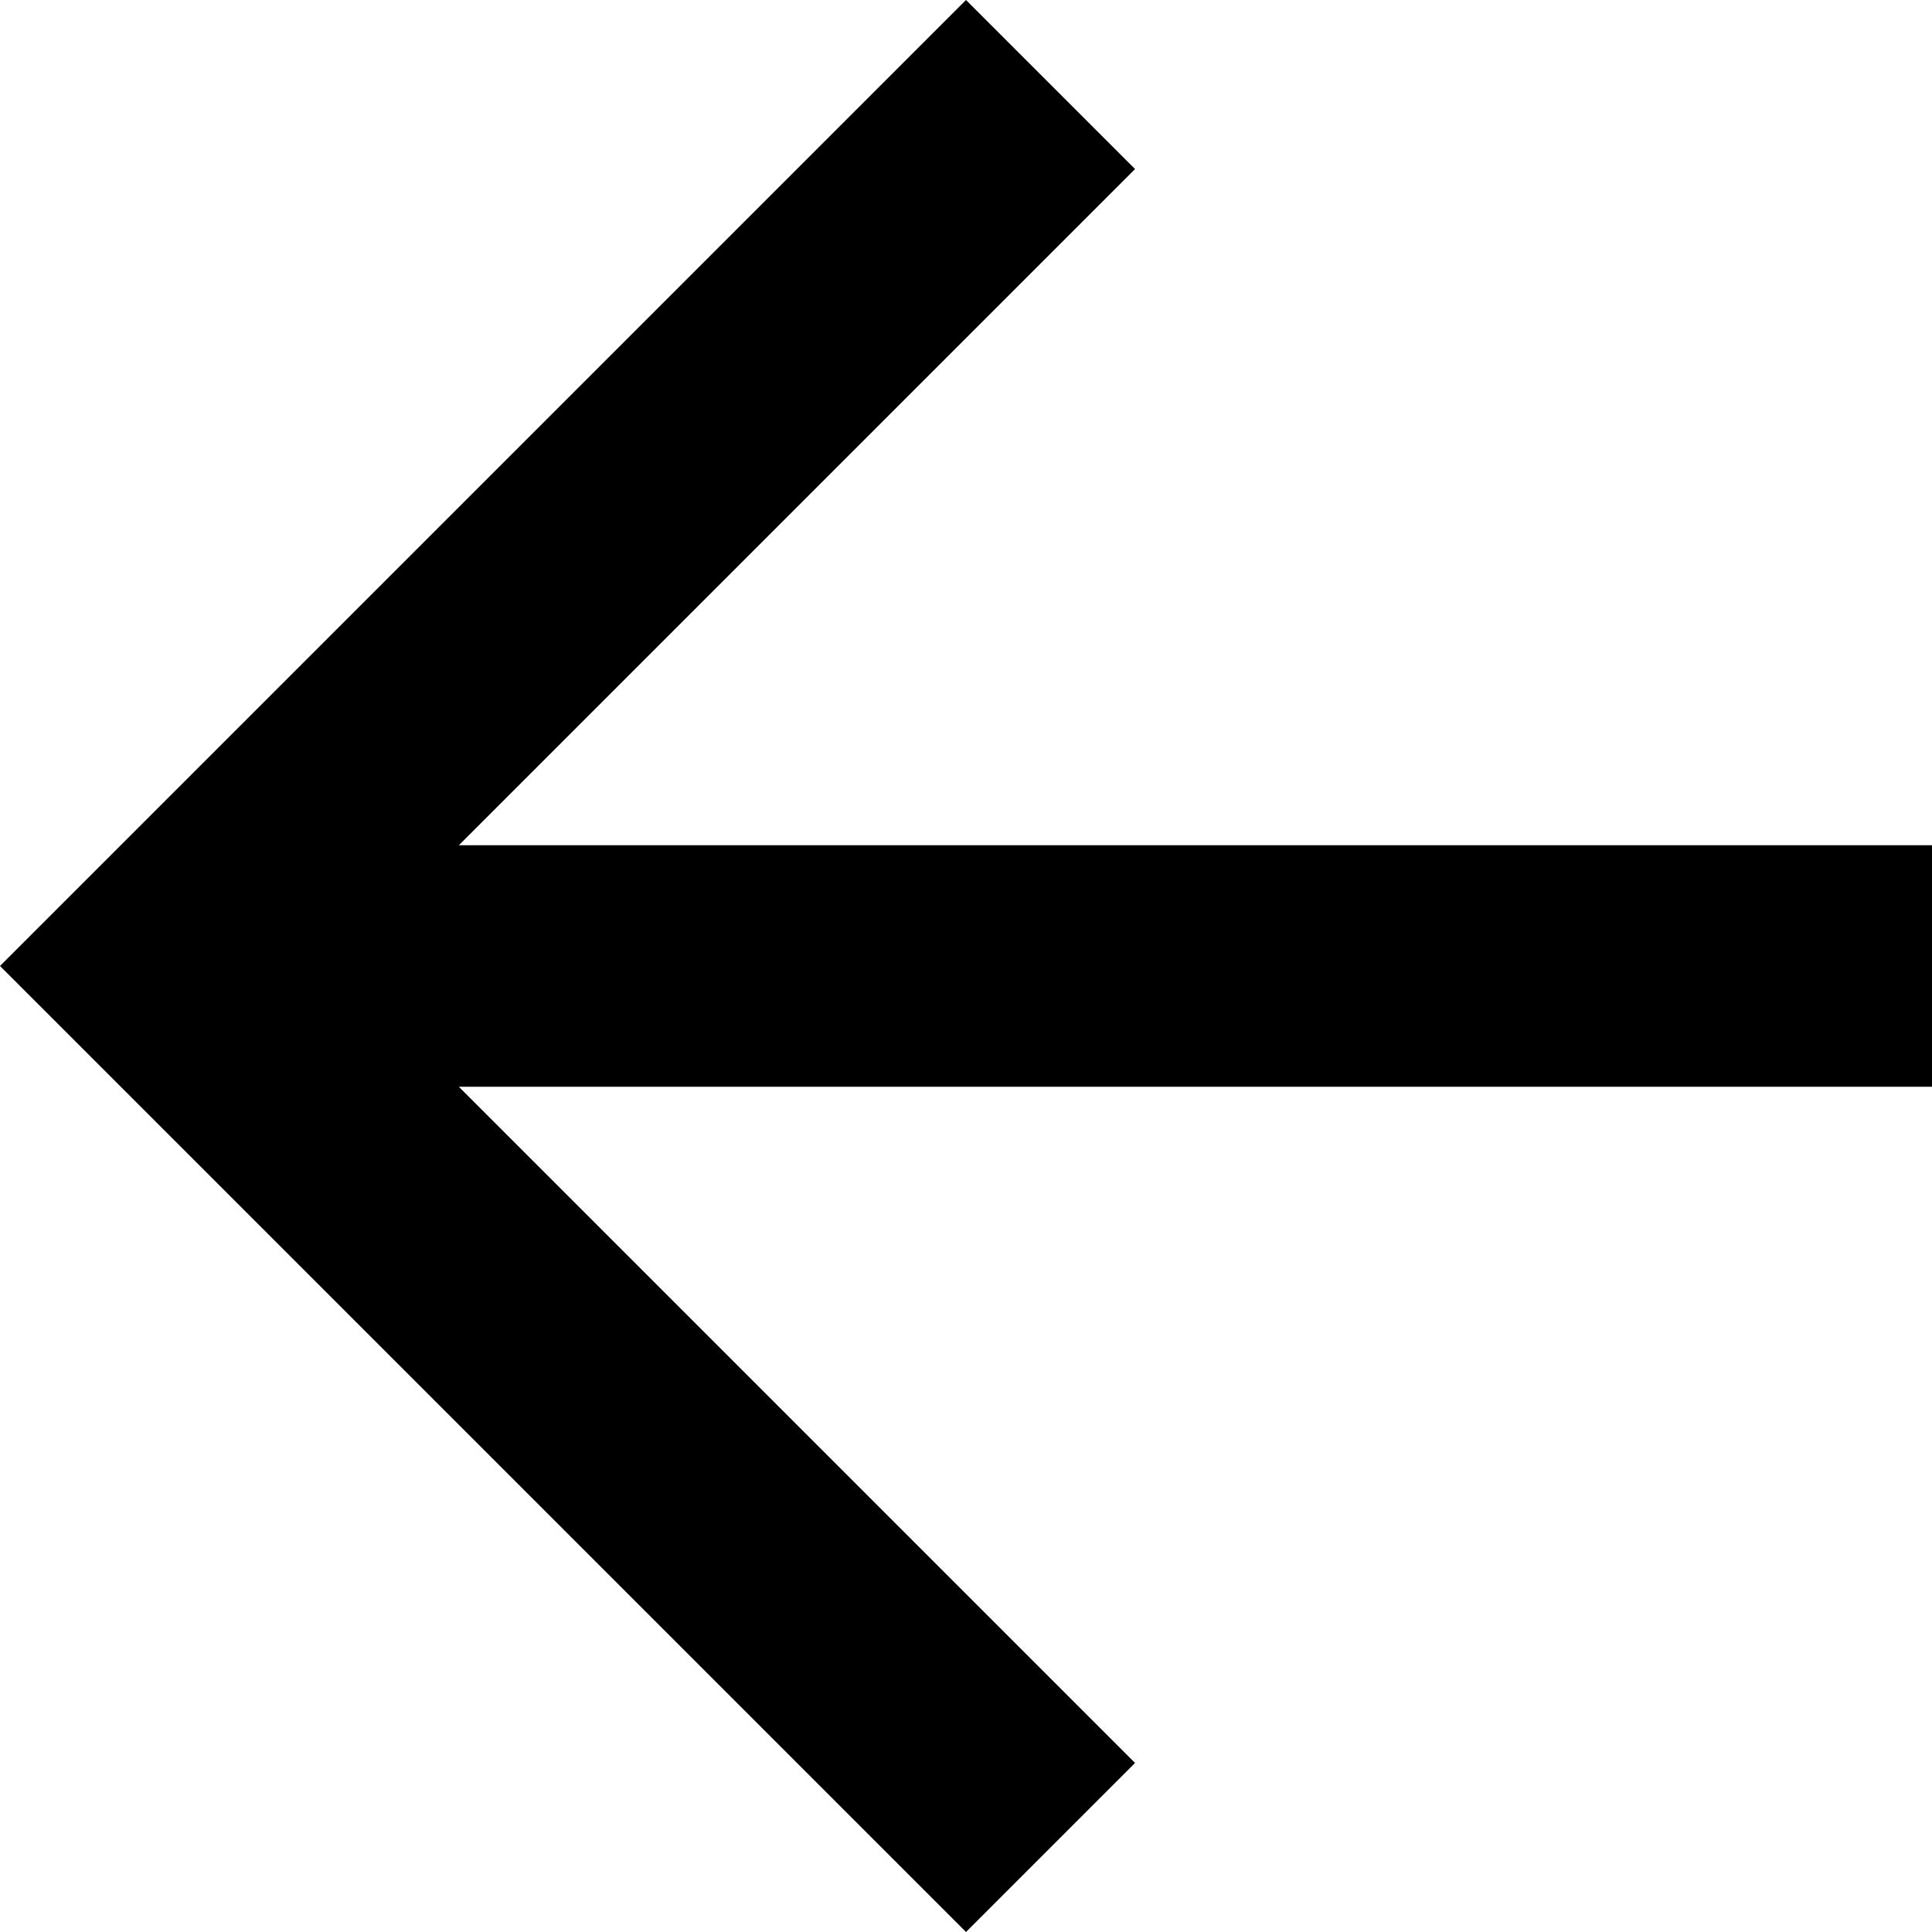
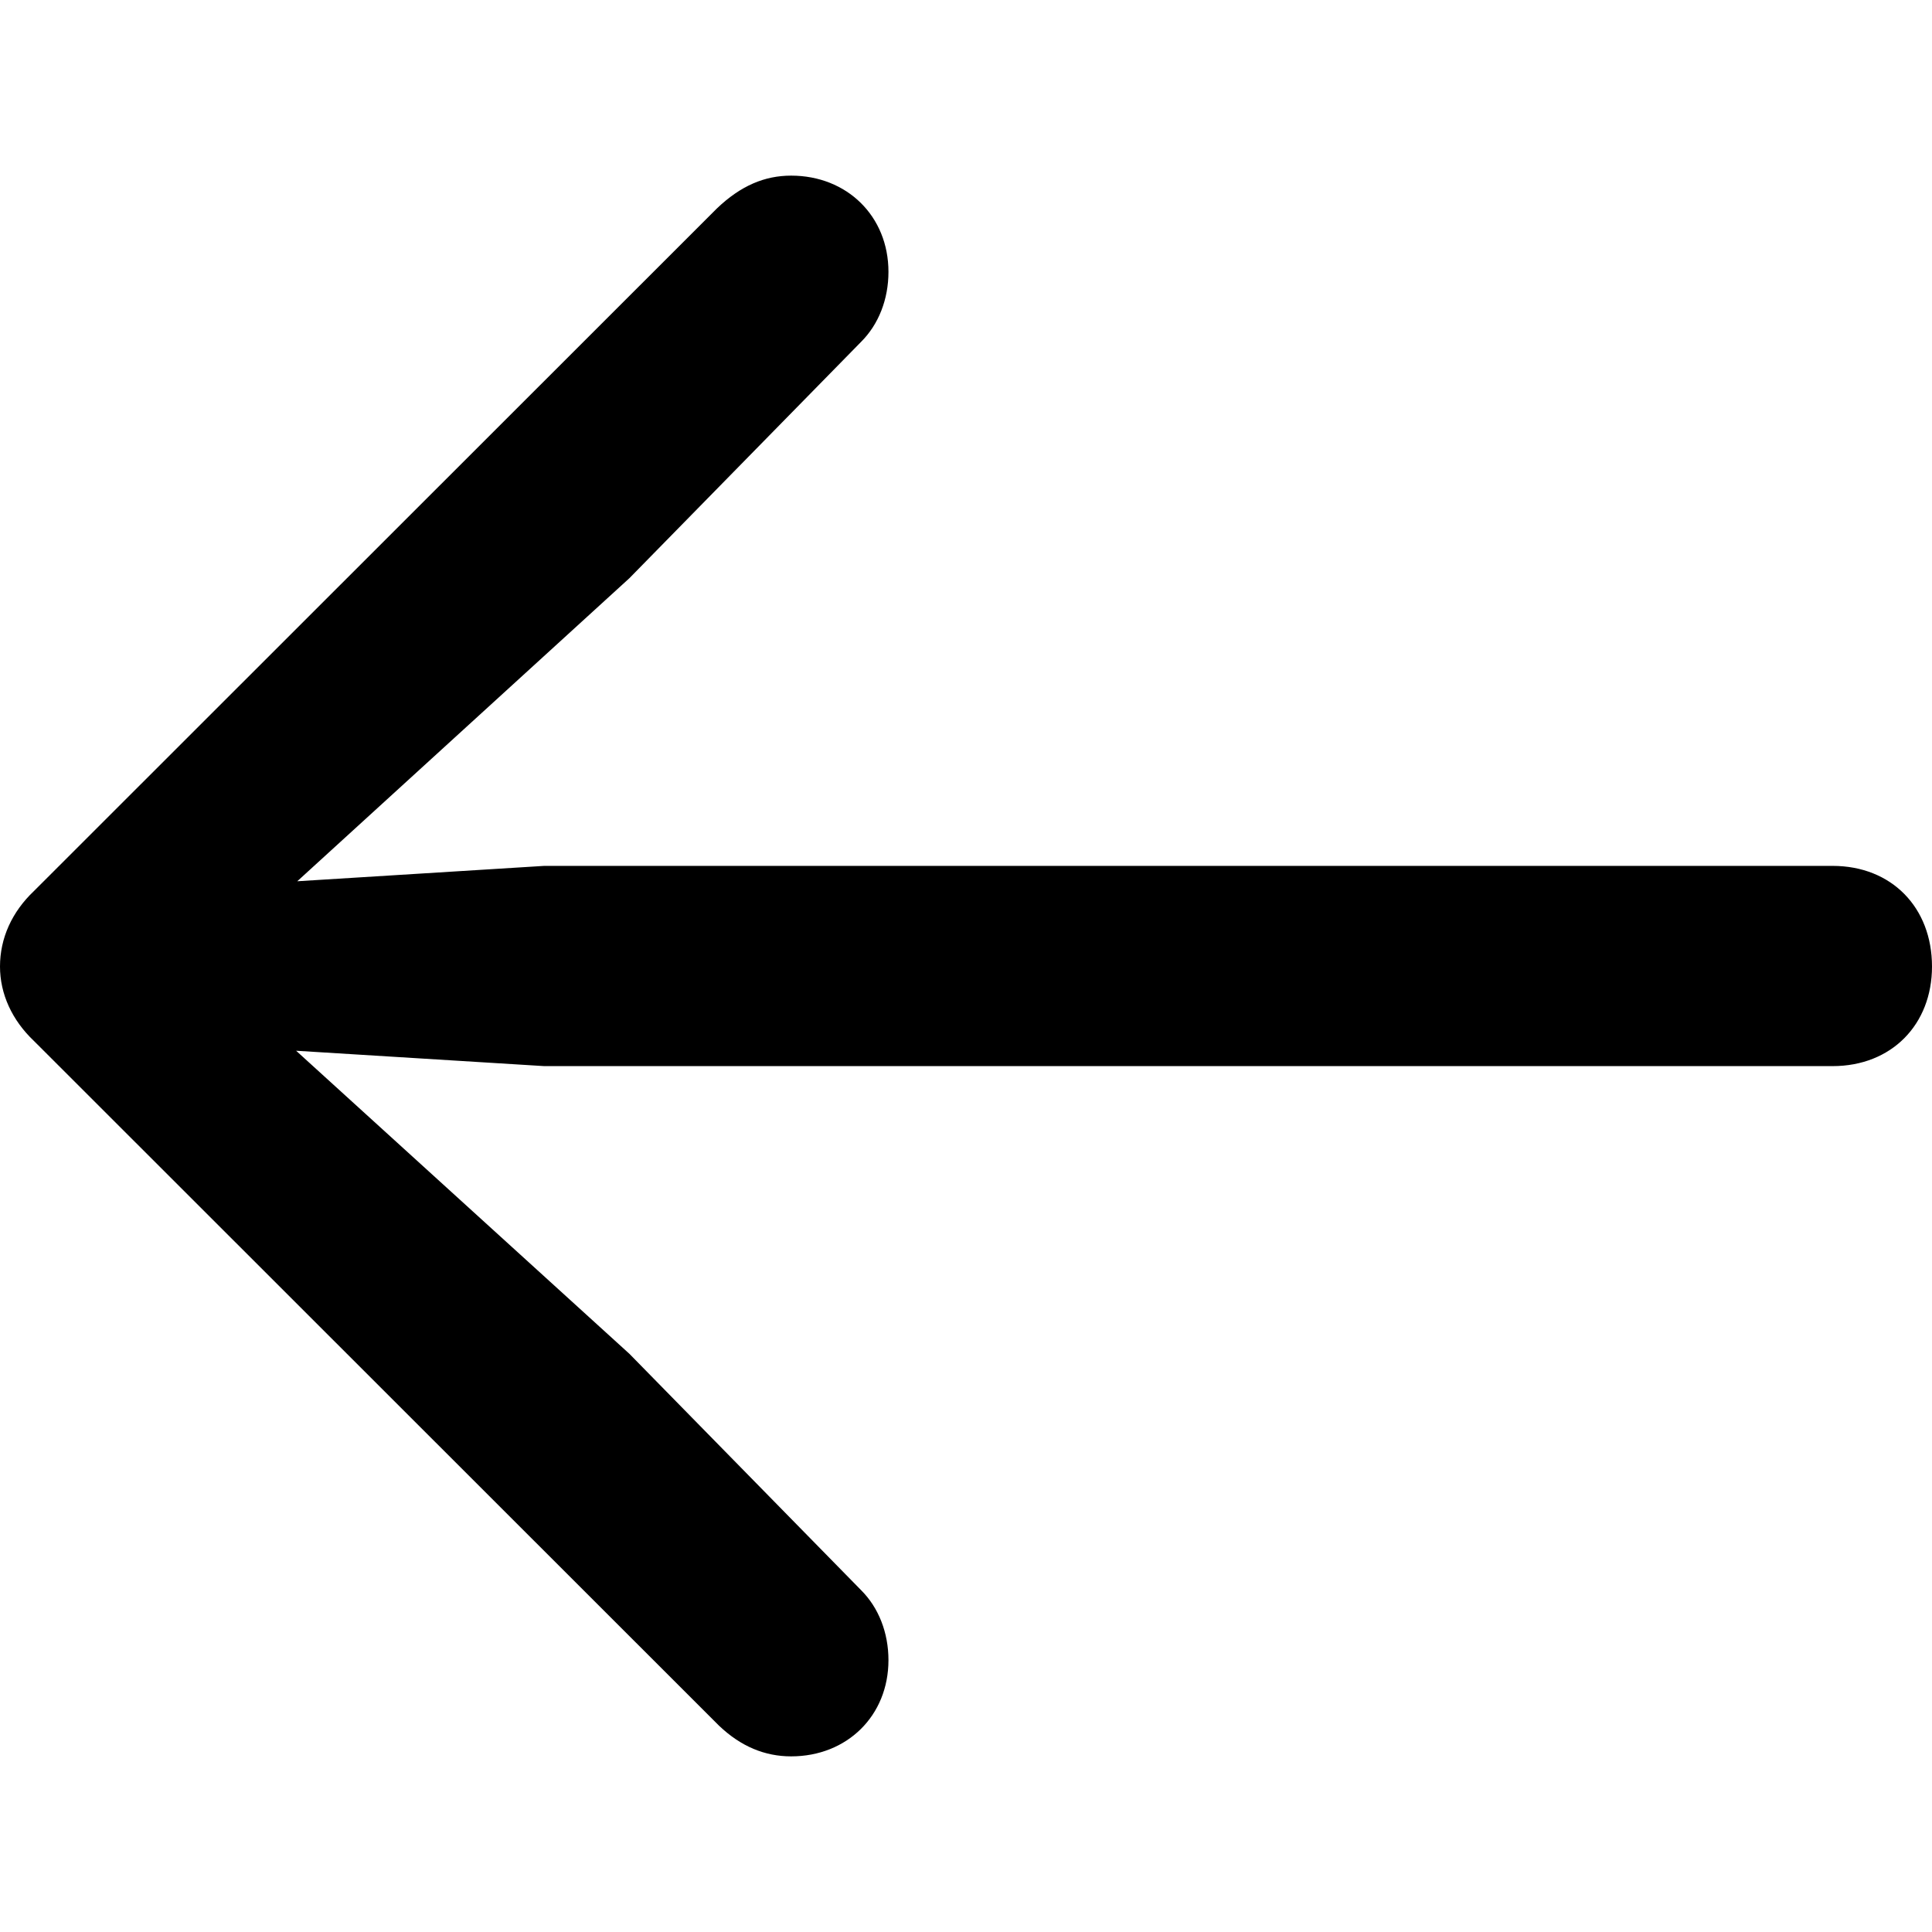
- <svg xmlns="http://www.w3.org/2000/svg" version="1.1" x="0px" y="0px" width="408px" height="408px" viewBox="0 0 408 408" style="enable-background:new 0 0 408 408;" xml:space="preserve">
-   <g>
-     <path d="M408,178.5H96.9L239.7,35.7L204,0L0,204l204,204l35.7-35.7L96.9,229.5H408V178.5z" />
-   </g>
+ <svg xmlns="http://www.w3.org/2000/svg" width="22" height="22" viewBox="0 0 22 22">
+   <path fill-rule="evenodd" d="M0,11.006 C0,10.682 0.137,10.383 0.386,10.147 L8.163,2.374 C8.437,2.112 8.71,2 9.009,2 C9.644,2 10.117,2.461 10.117,3.096 C10.117,3.408 10.005,3.694 9.805,3.893 L7.167,6.584 L3.385,10.035 L6.197,9.86 L20.868,9.86 C21.54,9.86 22,10.334 22,11.006 C22,11.666 21.54,12.14 20.868,12.14 L6.197,12.14 L3.372,11.965 L7.167,15.416 L9.805,18.107 C10.005,18.306 10.117,18.592 10.117,18.904 C10.117,19.539 9.644,20 9.009,20 C8.71,20 8.437,19.888 8.188,19.651 L0.386,11.853 C0.137,11.617 0,11.318 0,11.006 Z" />
</svg>
